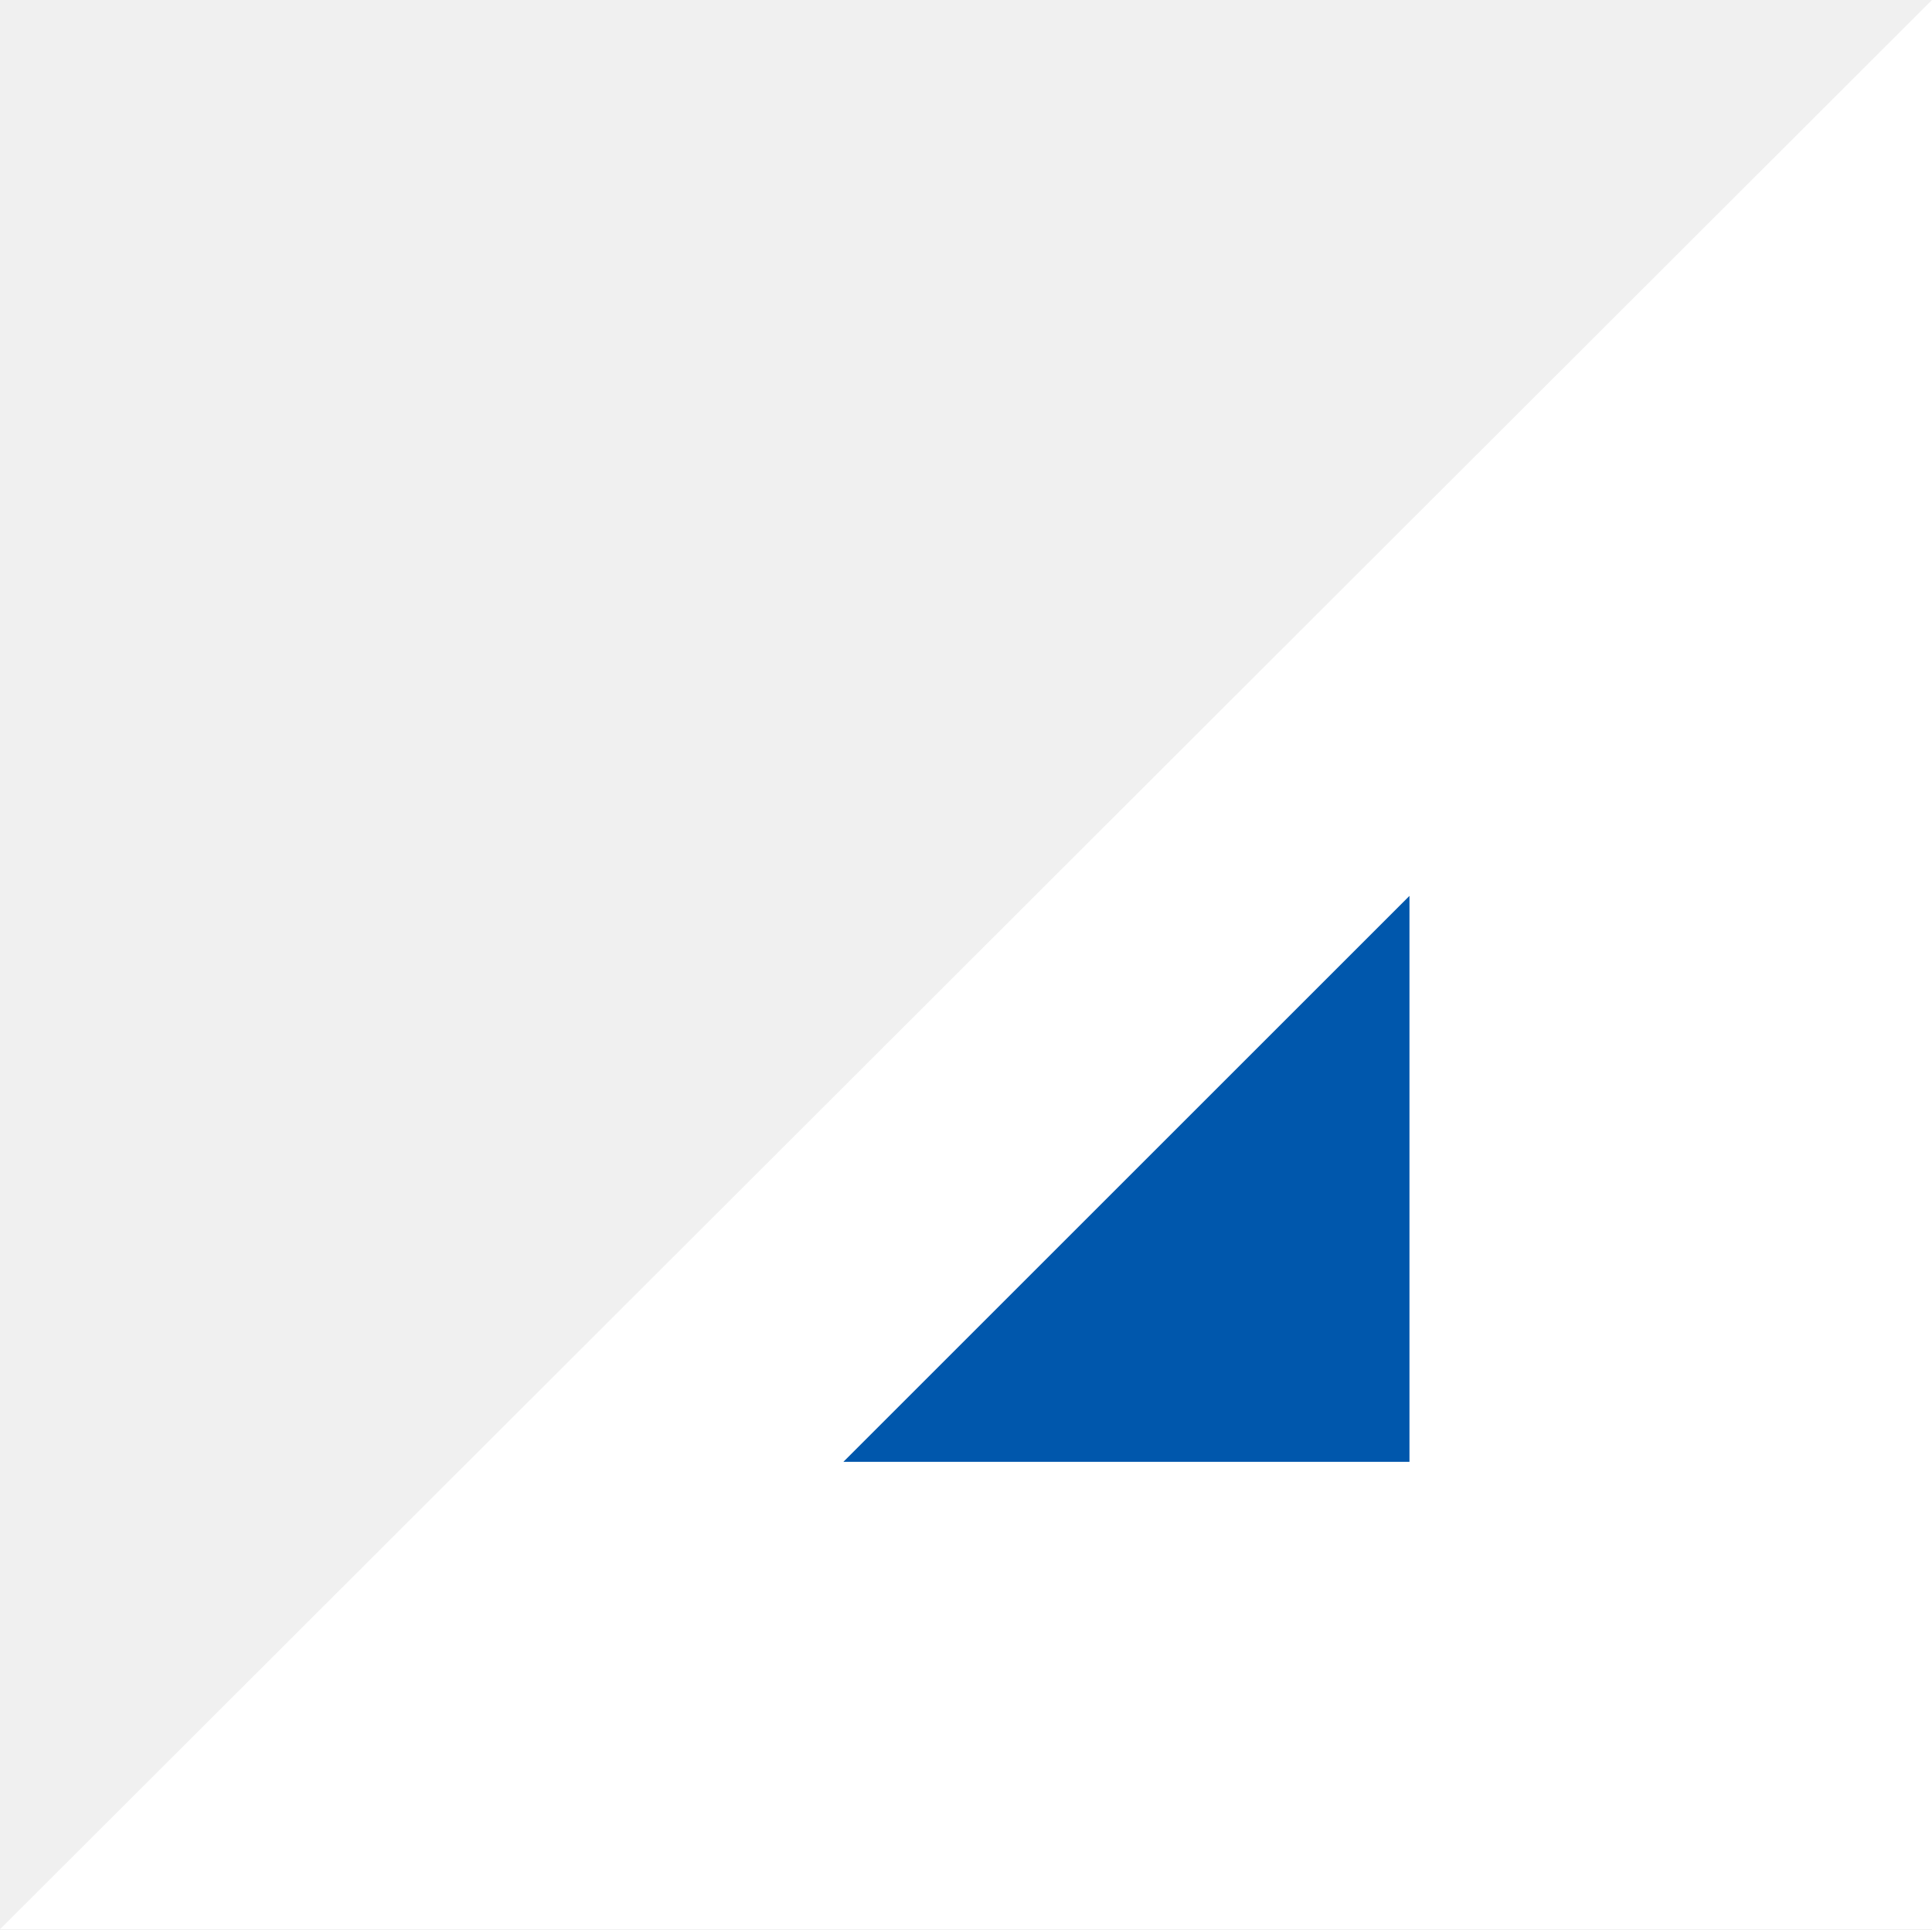
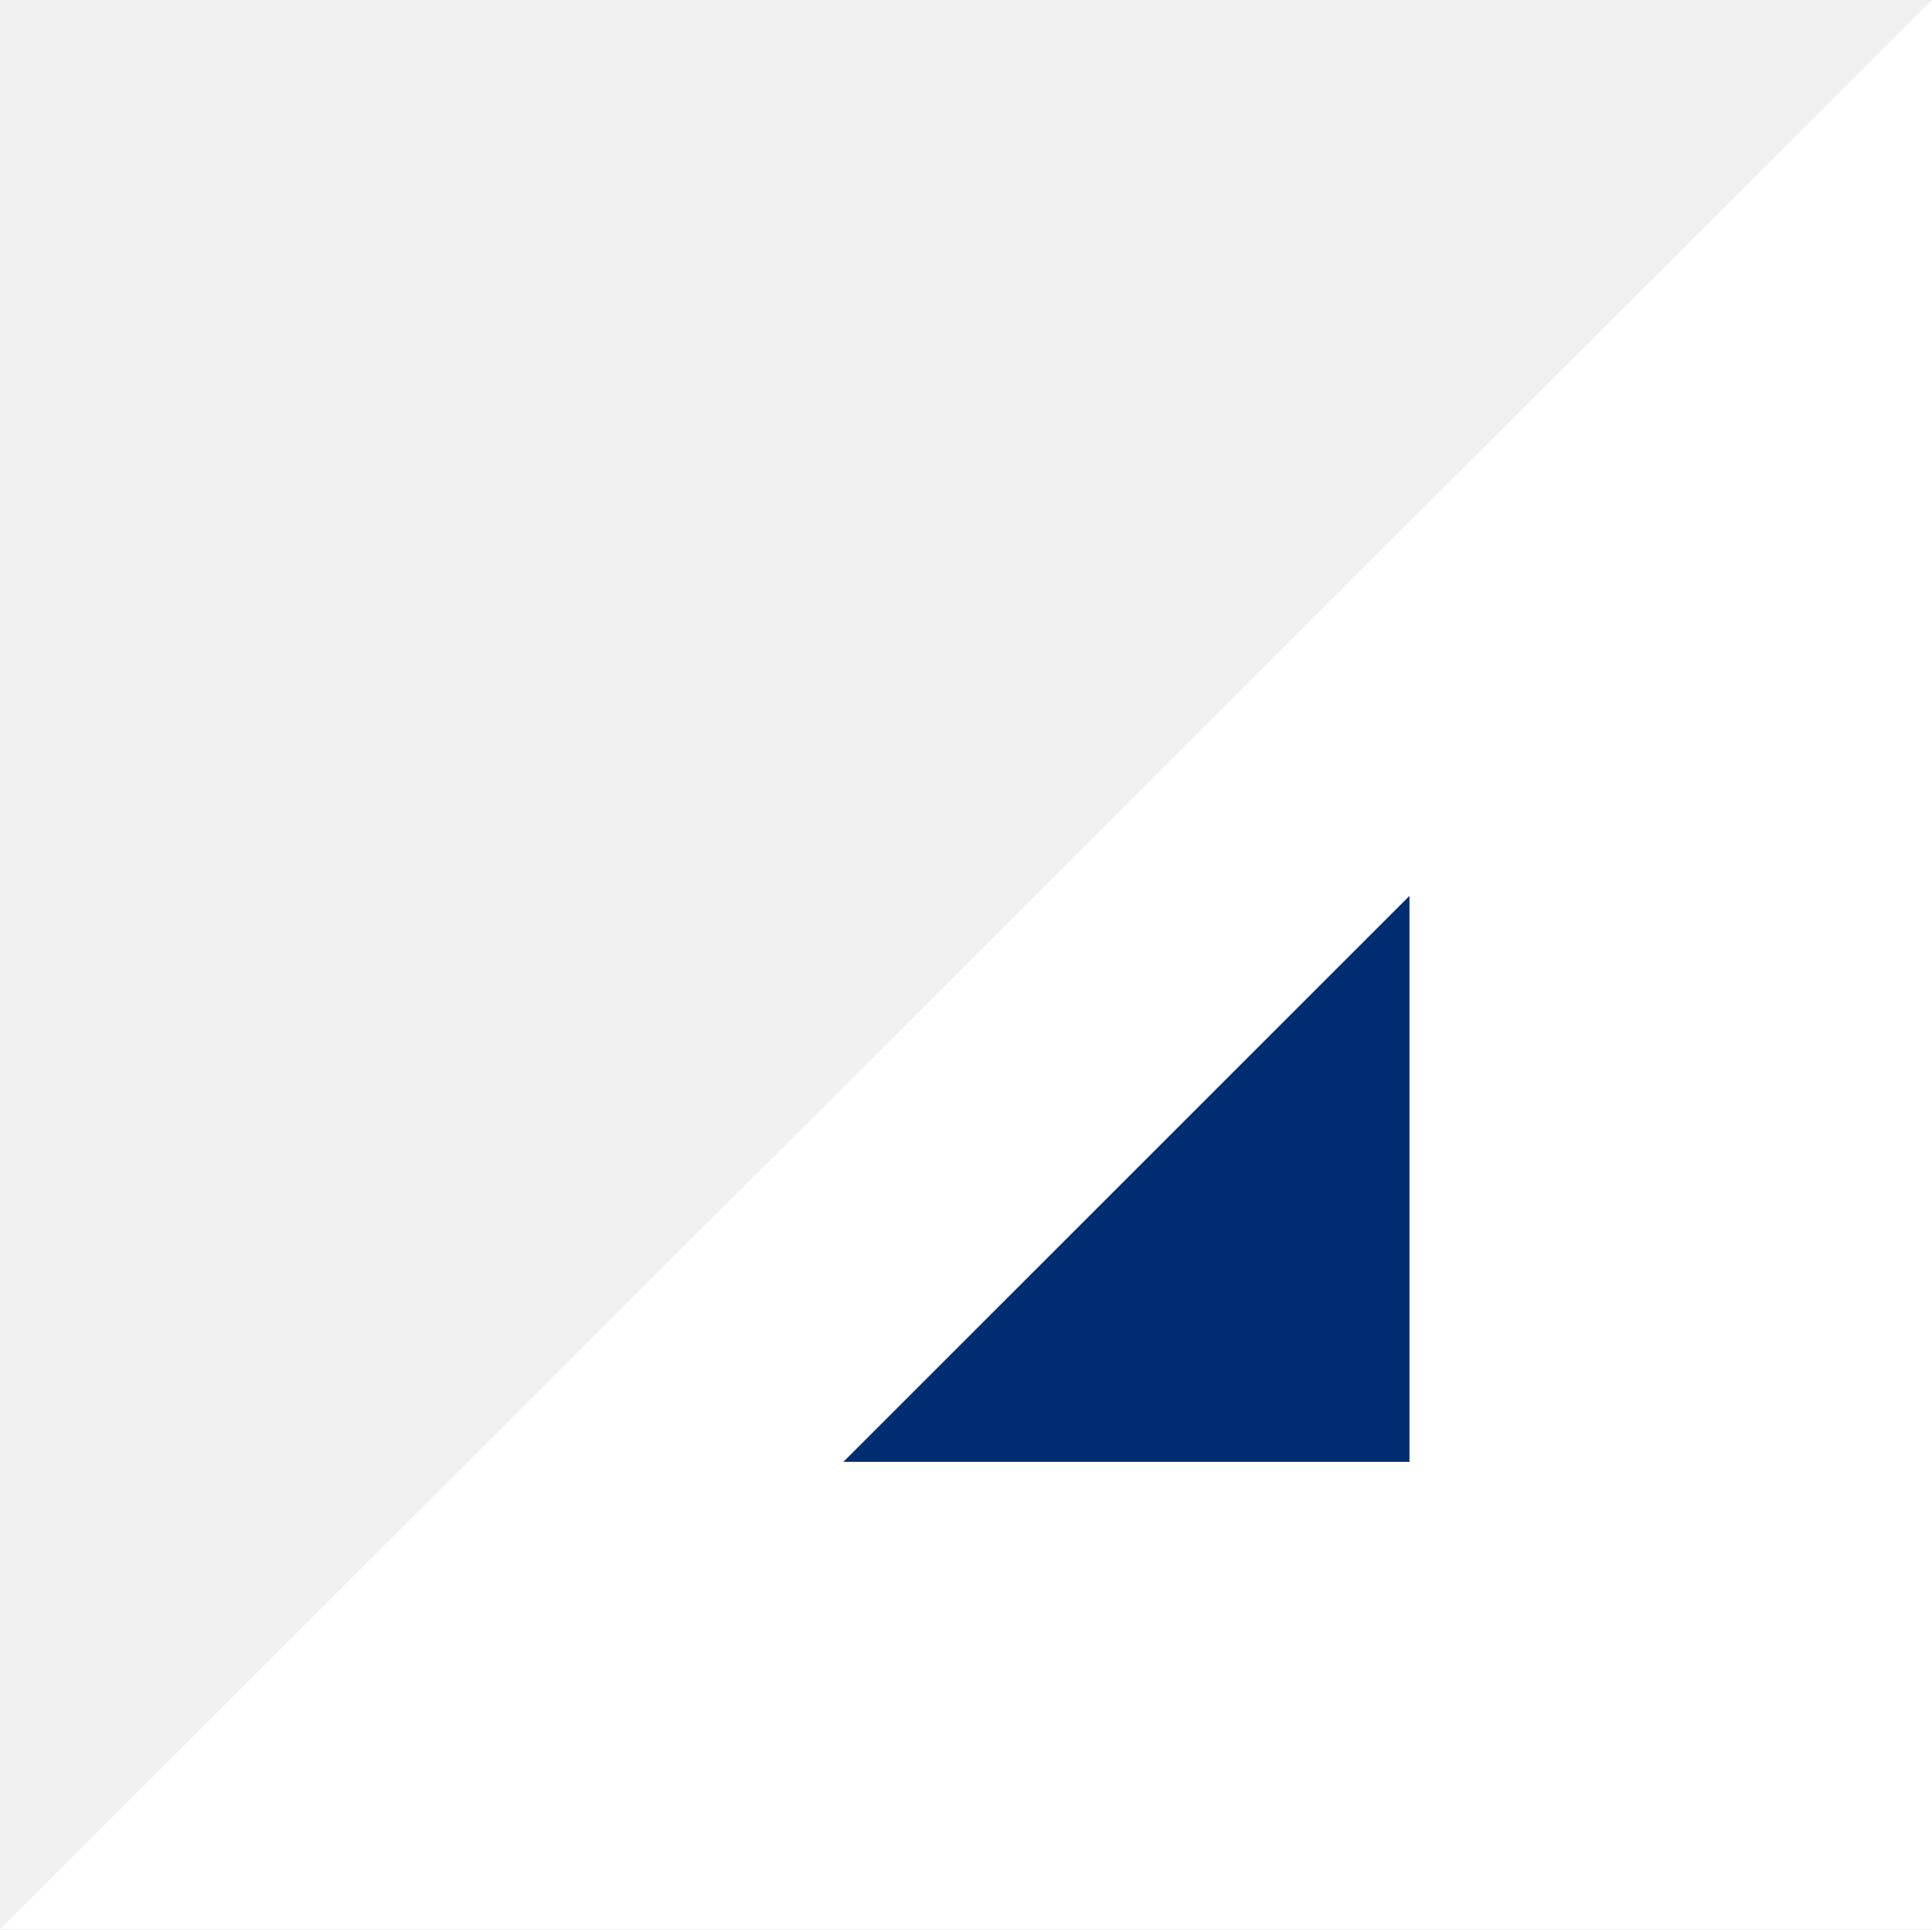
<svg xmlns="http://www.w3.org/2000/svg" version="1.1" id="Layer_1" x="0px" y="0px" viewBox="0 0 84.3 84.2" style="enable-background:new 0 0 84.3 84.2;" xml:space="preserve">
  <style type="text/css">
	.st0{fill:#FFFFFF;}
- 	.st1{fill:#0057ac;}
+ 	.st1{fill:#002D72;}
</style>
  <polygon id="polygon3" class="st0" points="84.3,0 0,84.2 84.3,84.2 " />
  <path class="st1" d="M61.5,39.1v24.7H36.8L61.5,39.1z" />
</svg>
